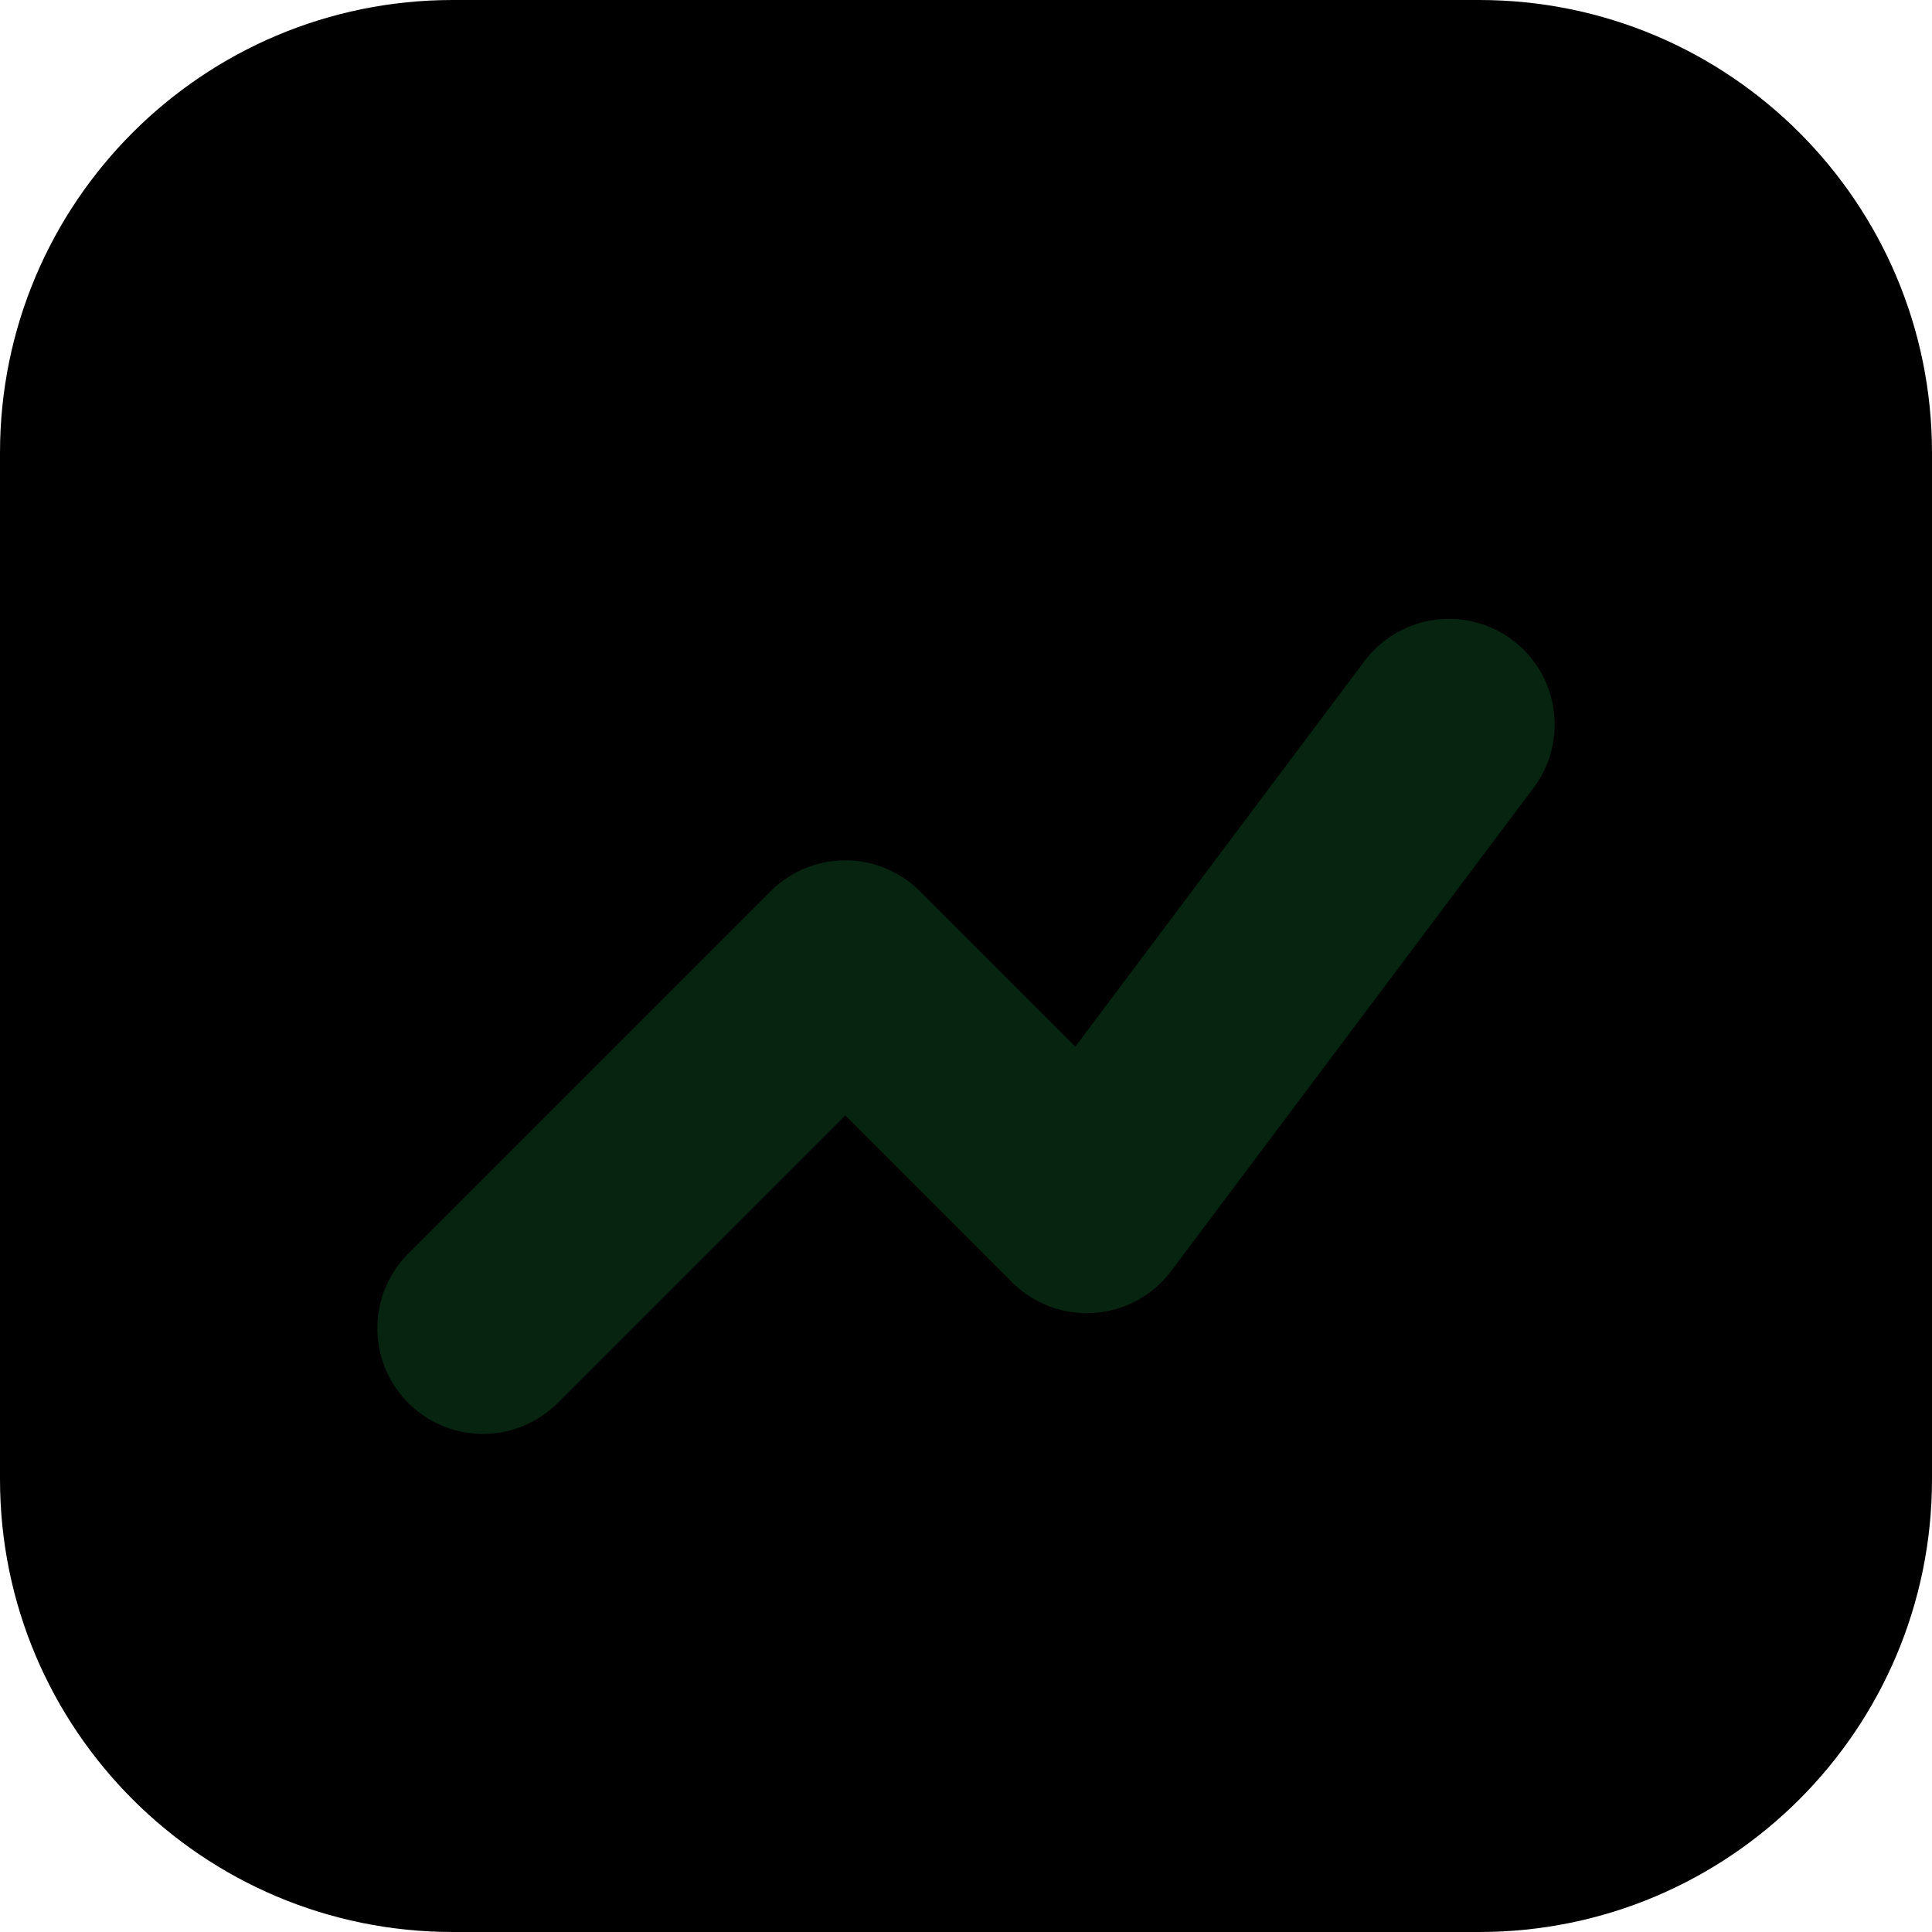
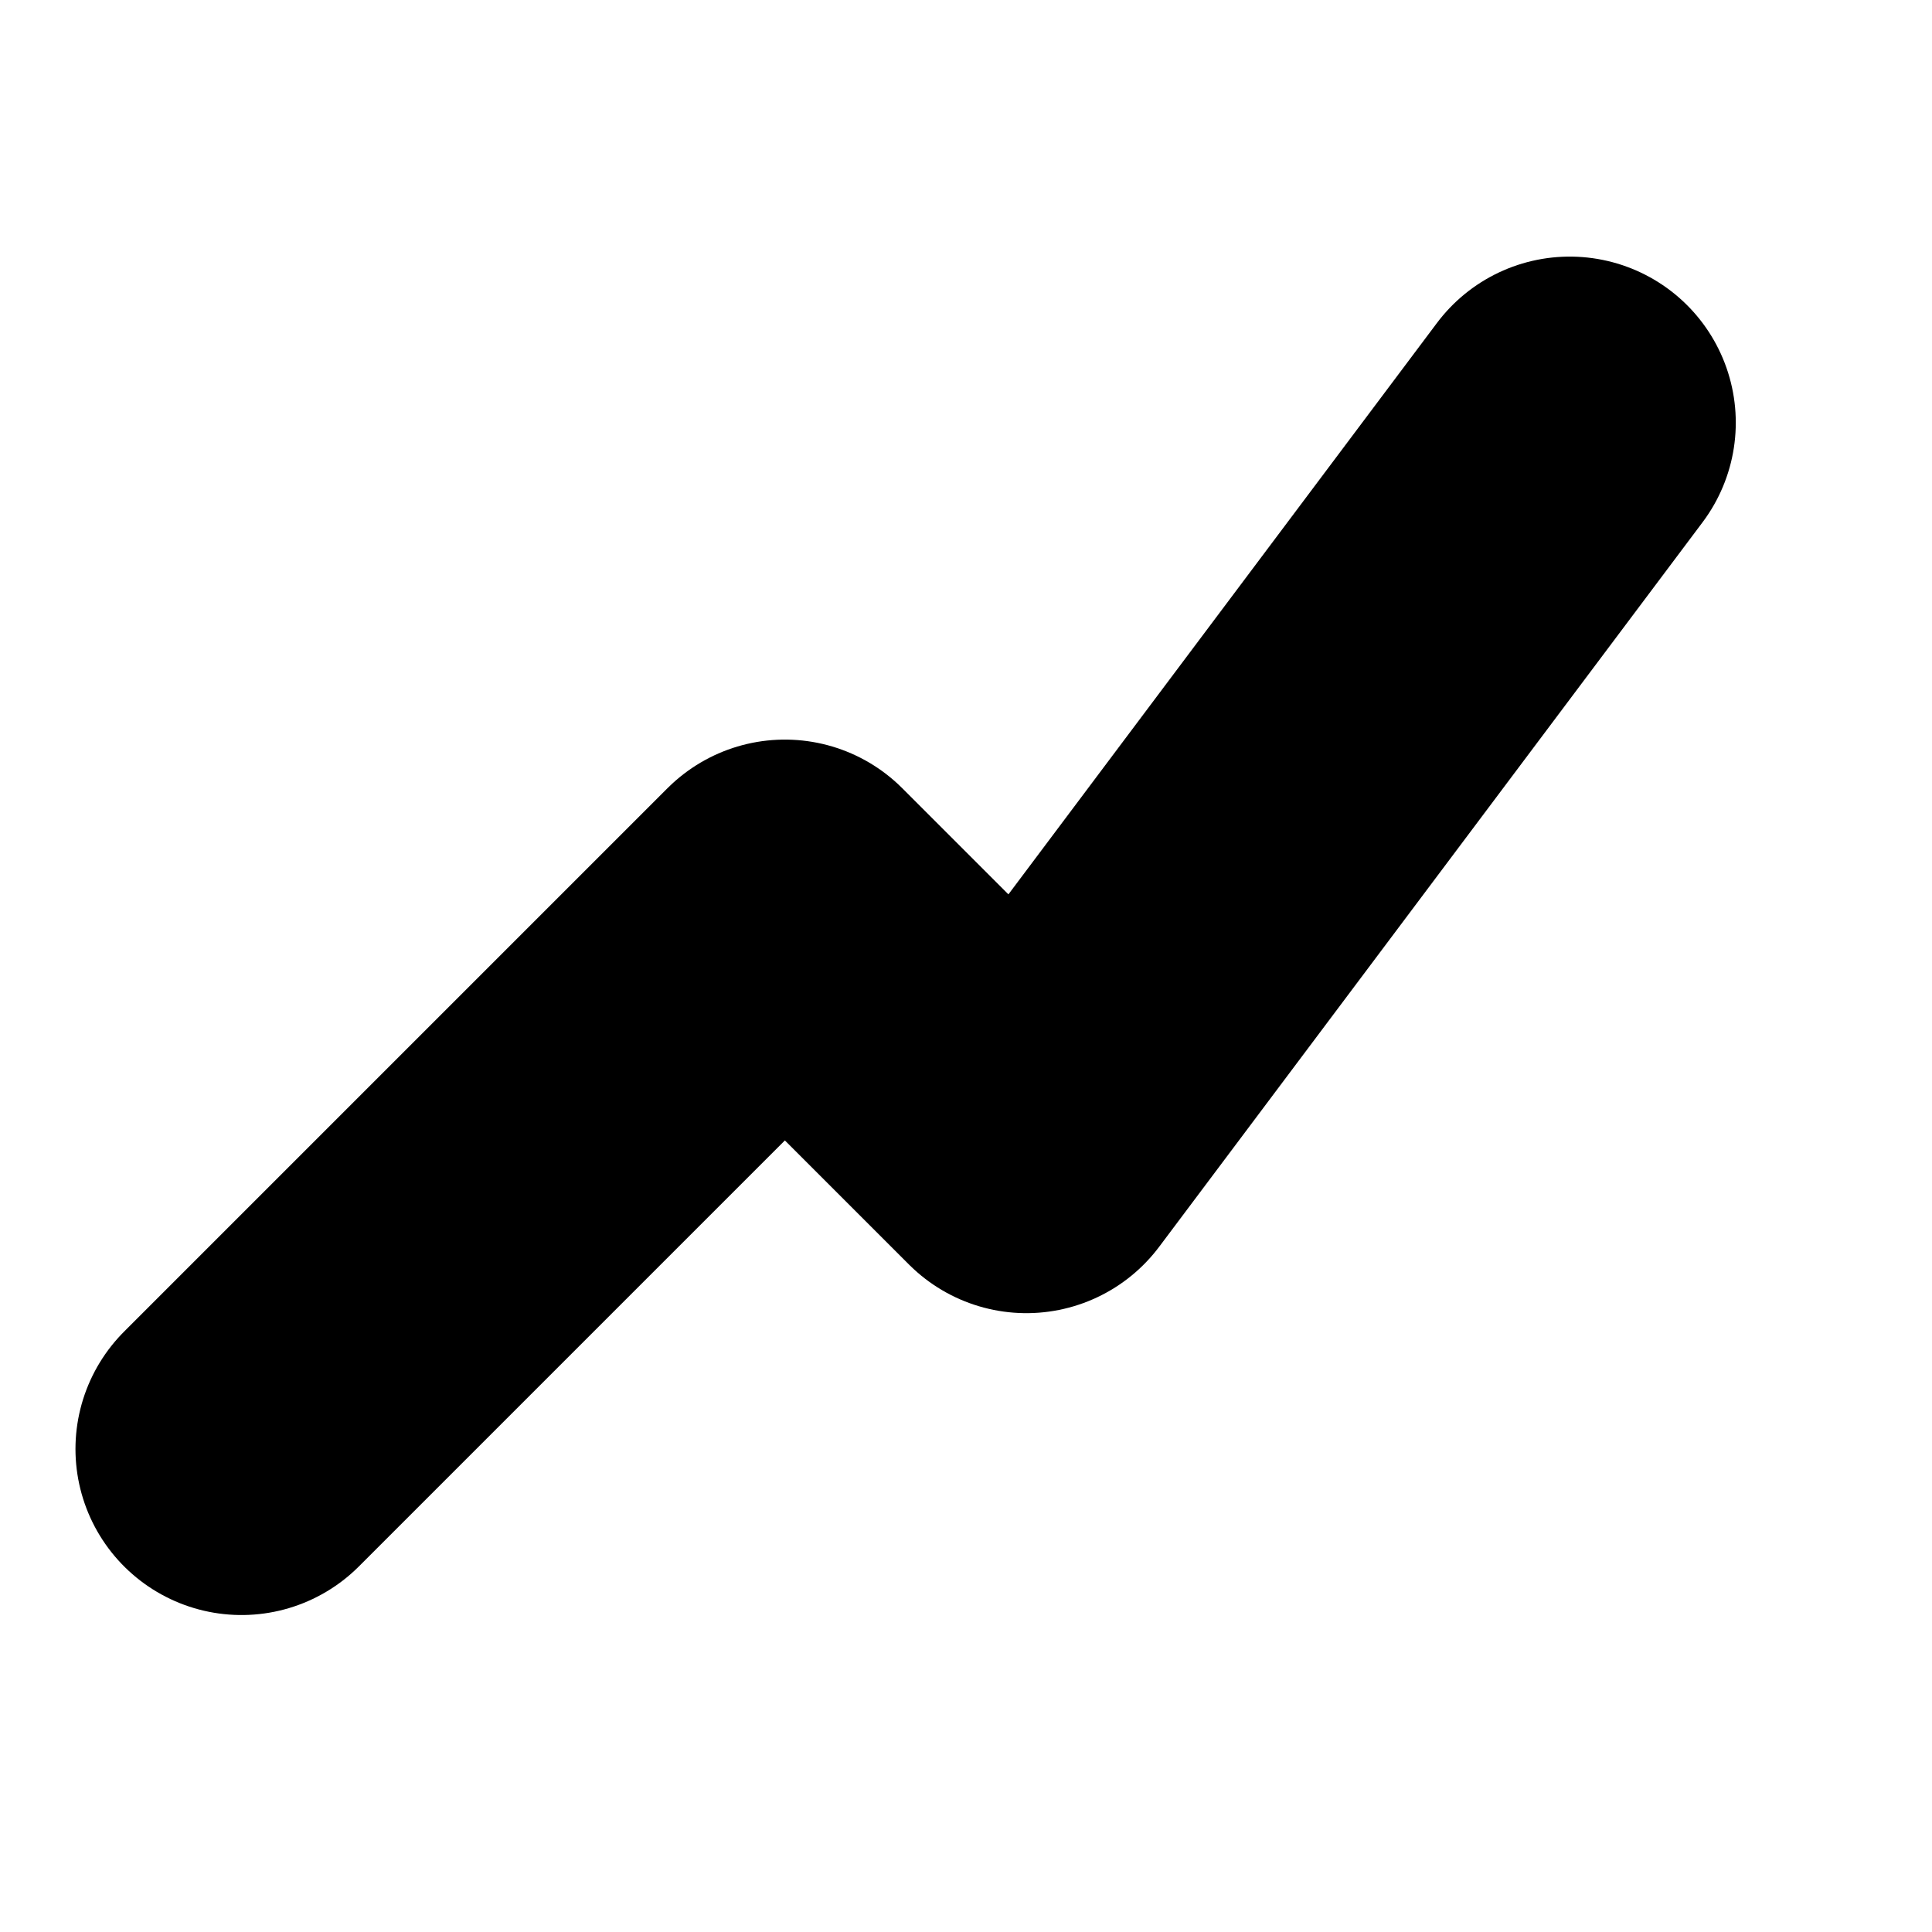
<svg xmlns="http://www.w3.org/2000/svg" viewBox="0 0 64 64" width="64" height="64" role="img" aria-label="sewu">
-   <rect width="64" height="64" rx="15" fill="currentColor" />
-   <path d="M16 44 28 32l8 8 12-16" stroke="#06240f" stroke-width="7" fill="none" stroke-linecap="round" stroke-linejoin="round" />
+   <path d="M8 48 26 30l8 8 18-24" stroke="currentColor" stroke-width="11" fill="none" stroke-linecap="round" stroke-linejoin="round" />
</svg>
